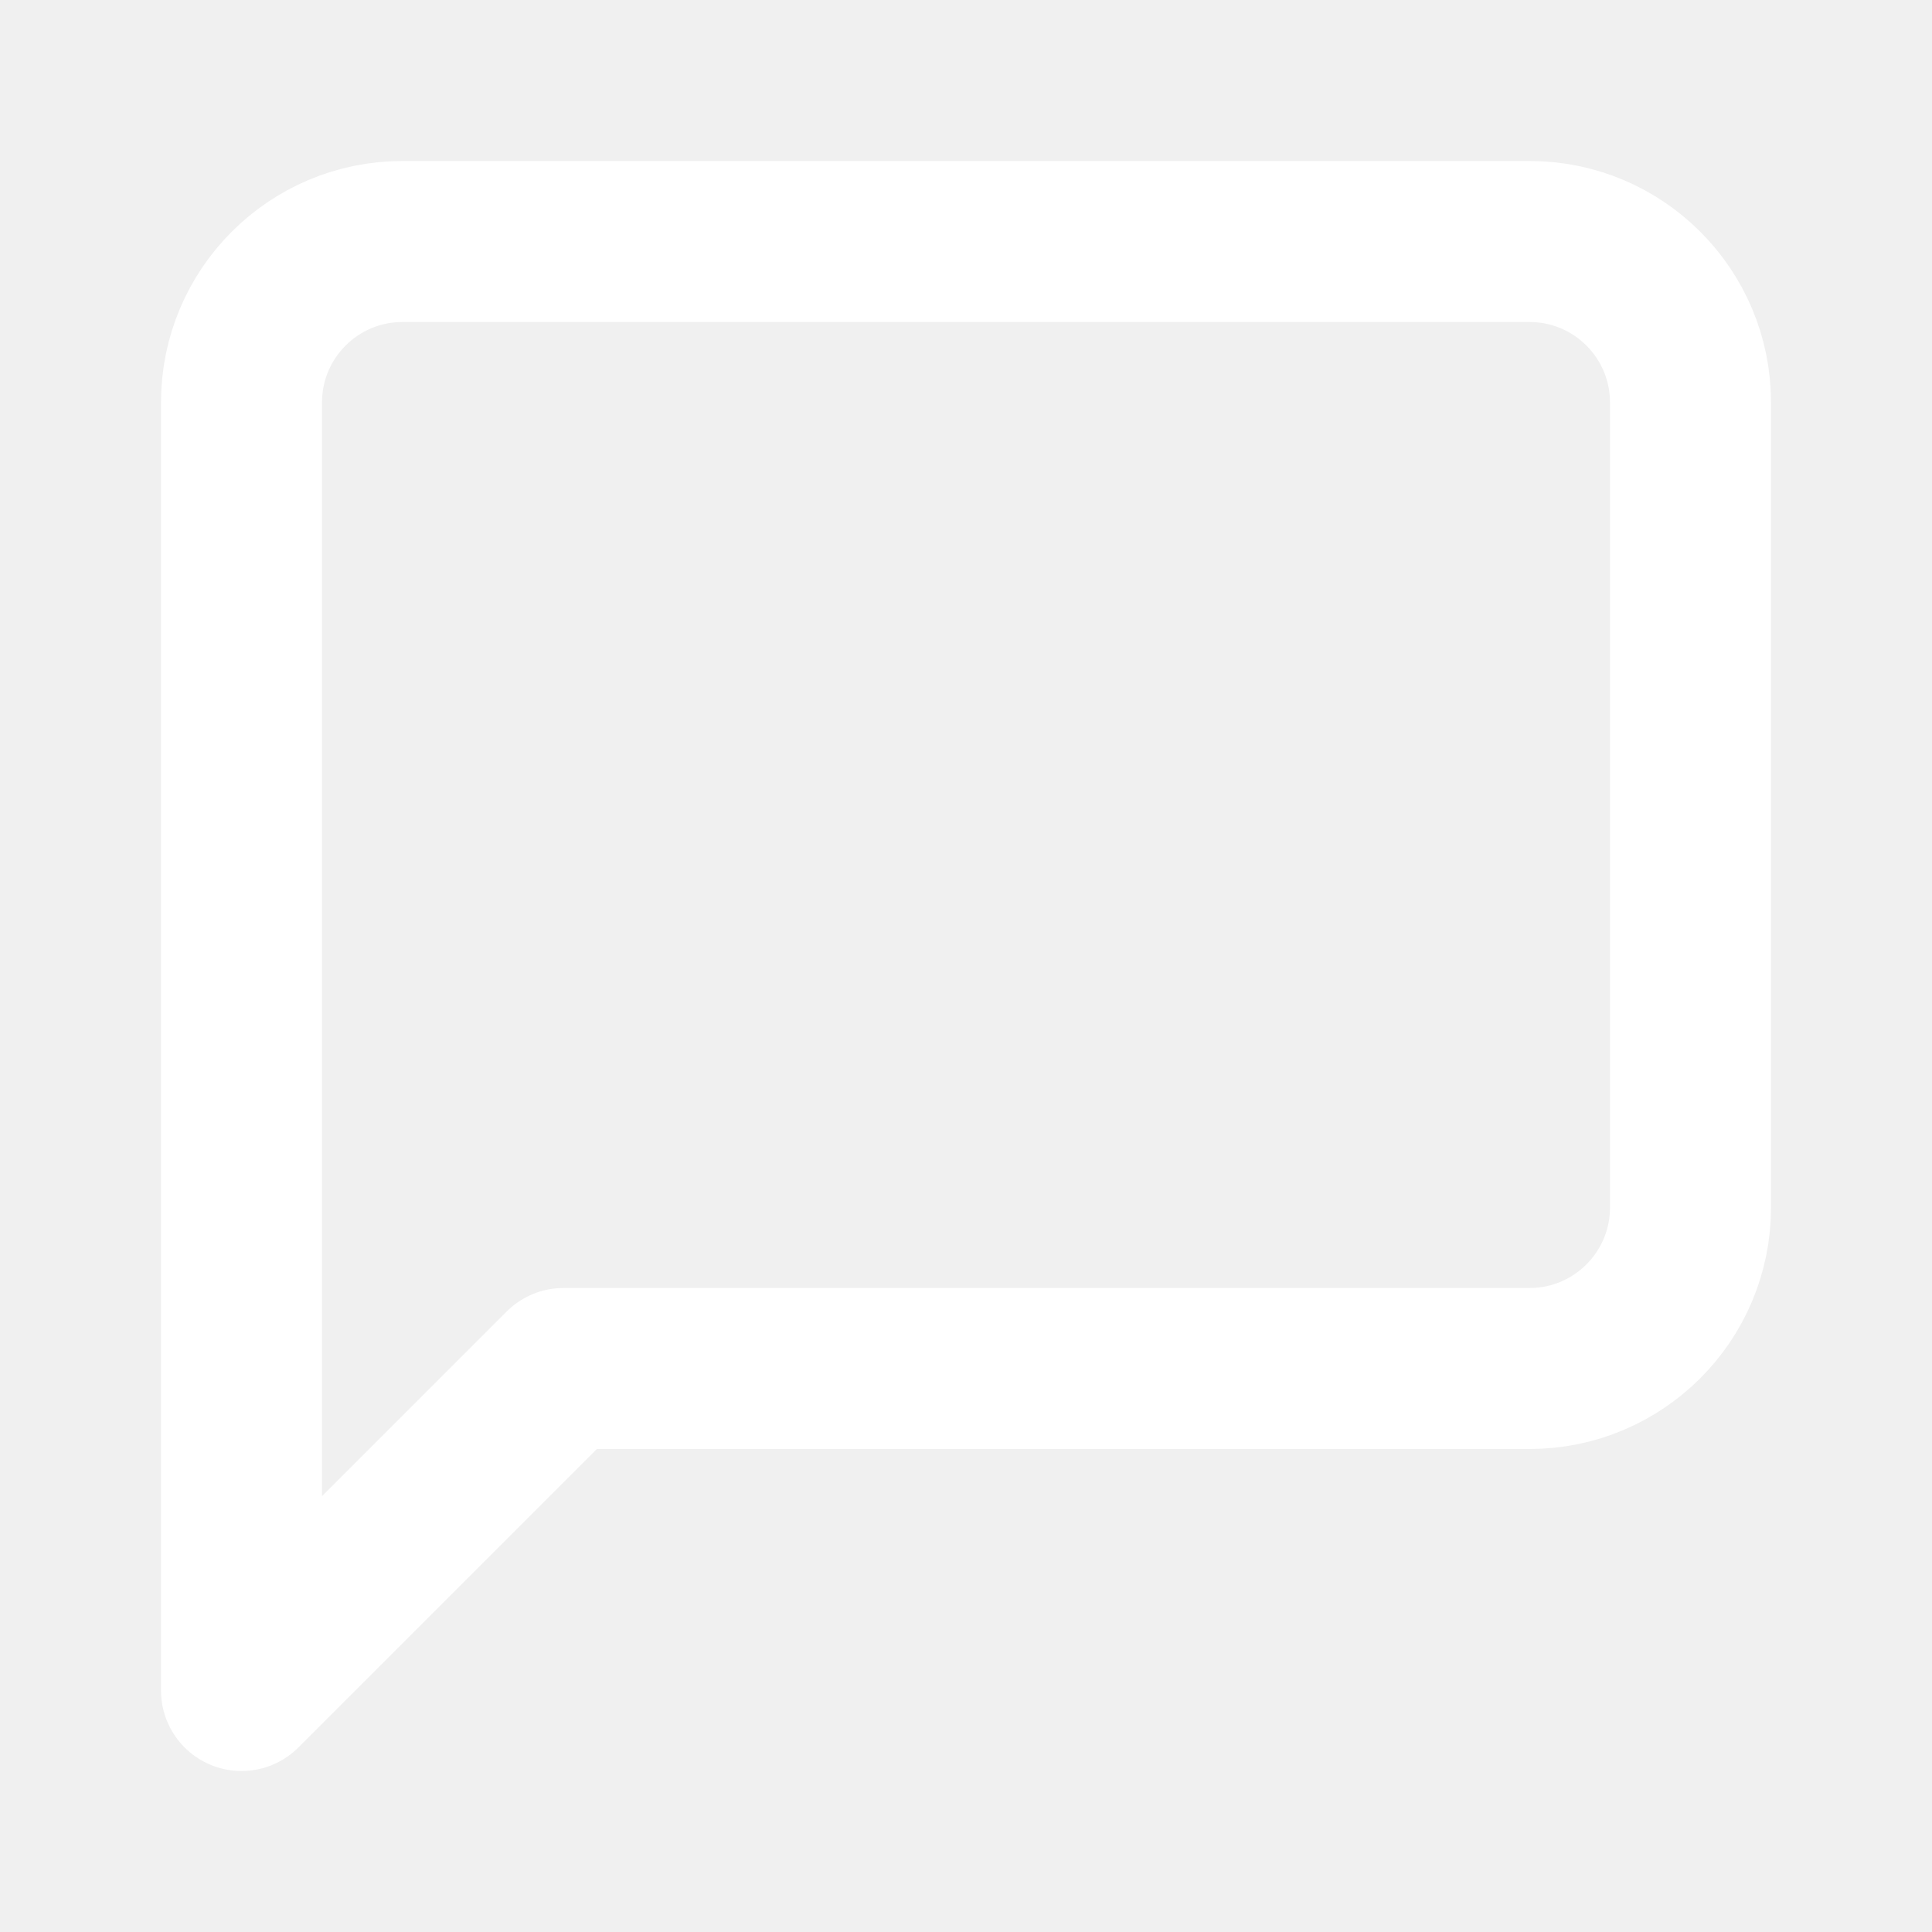
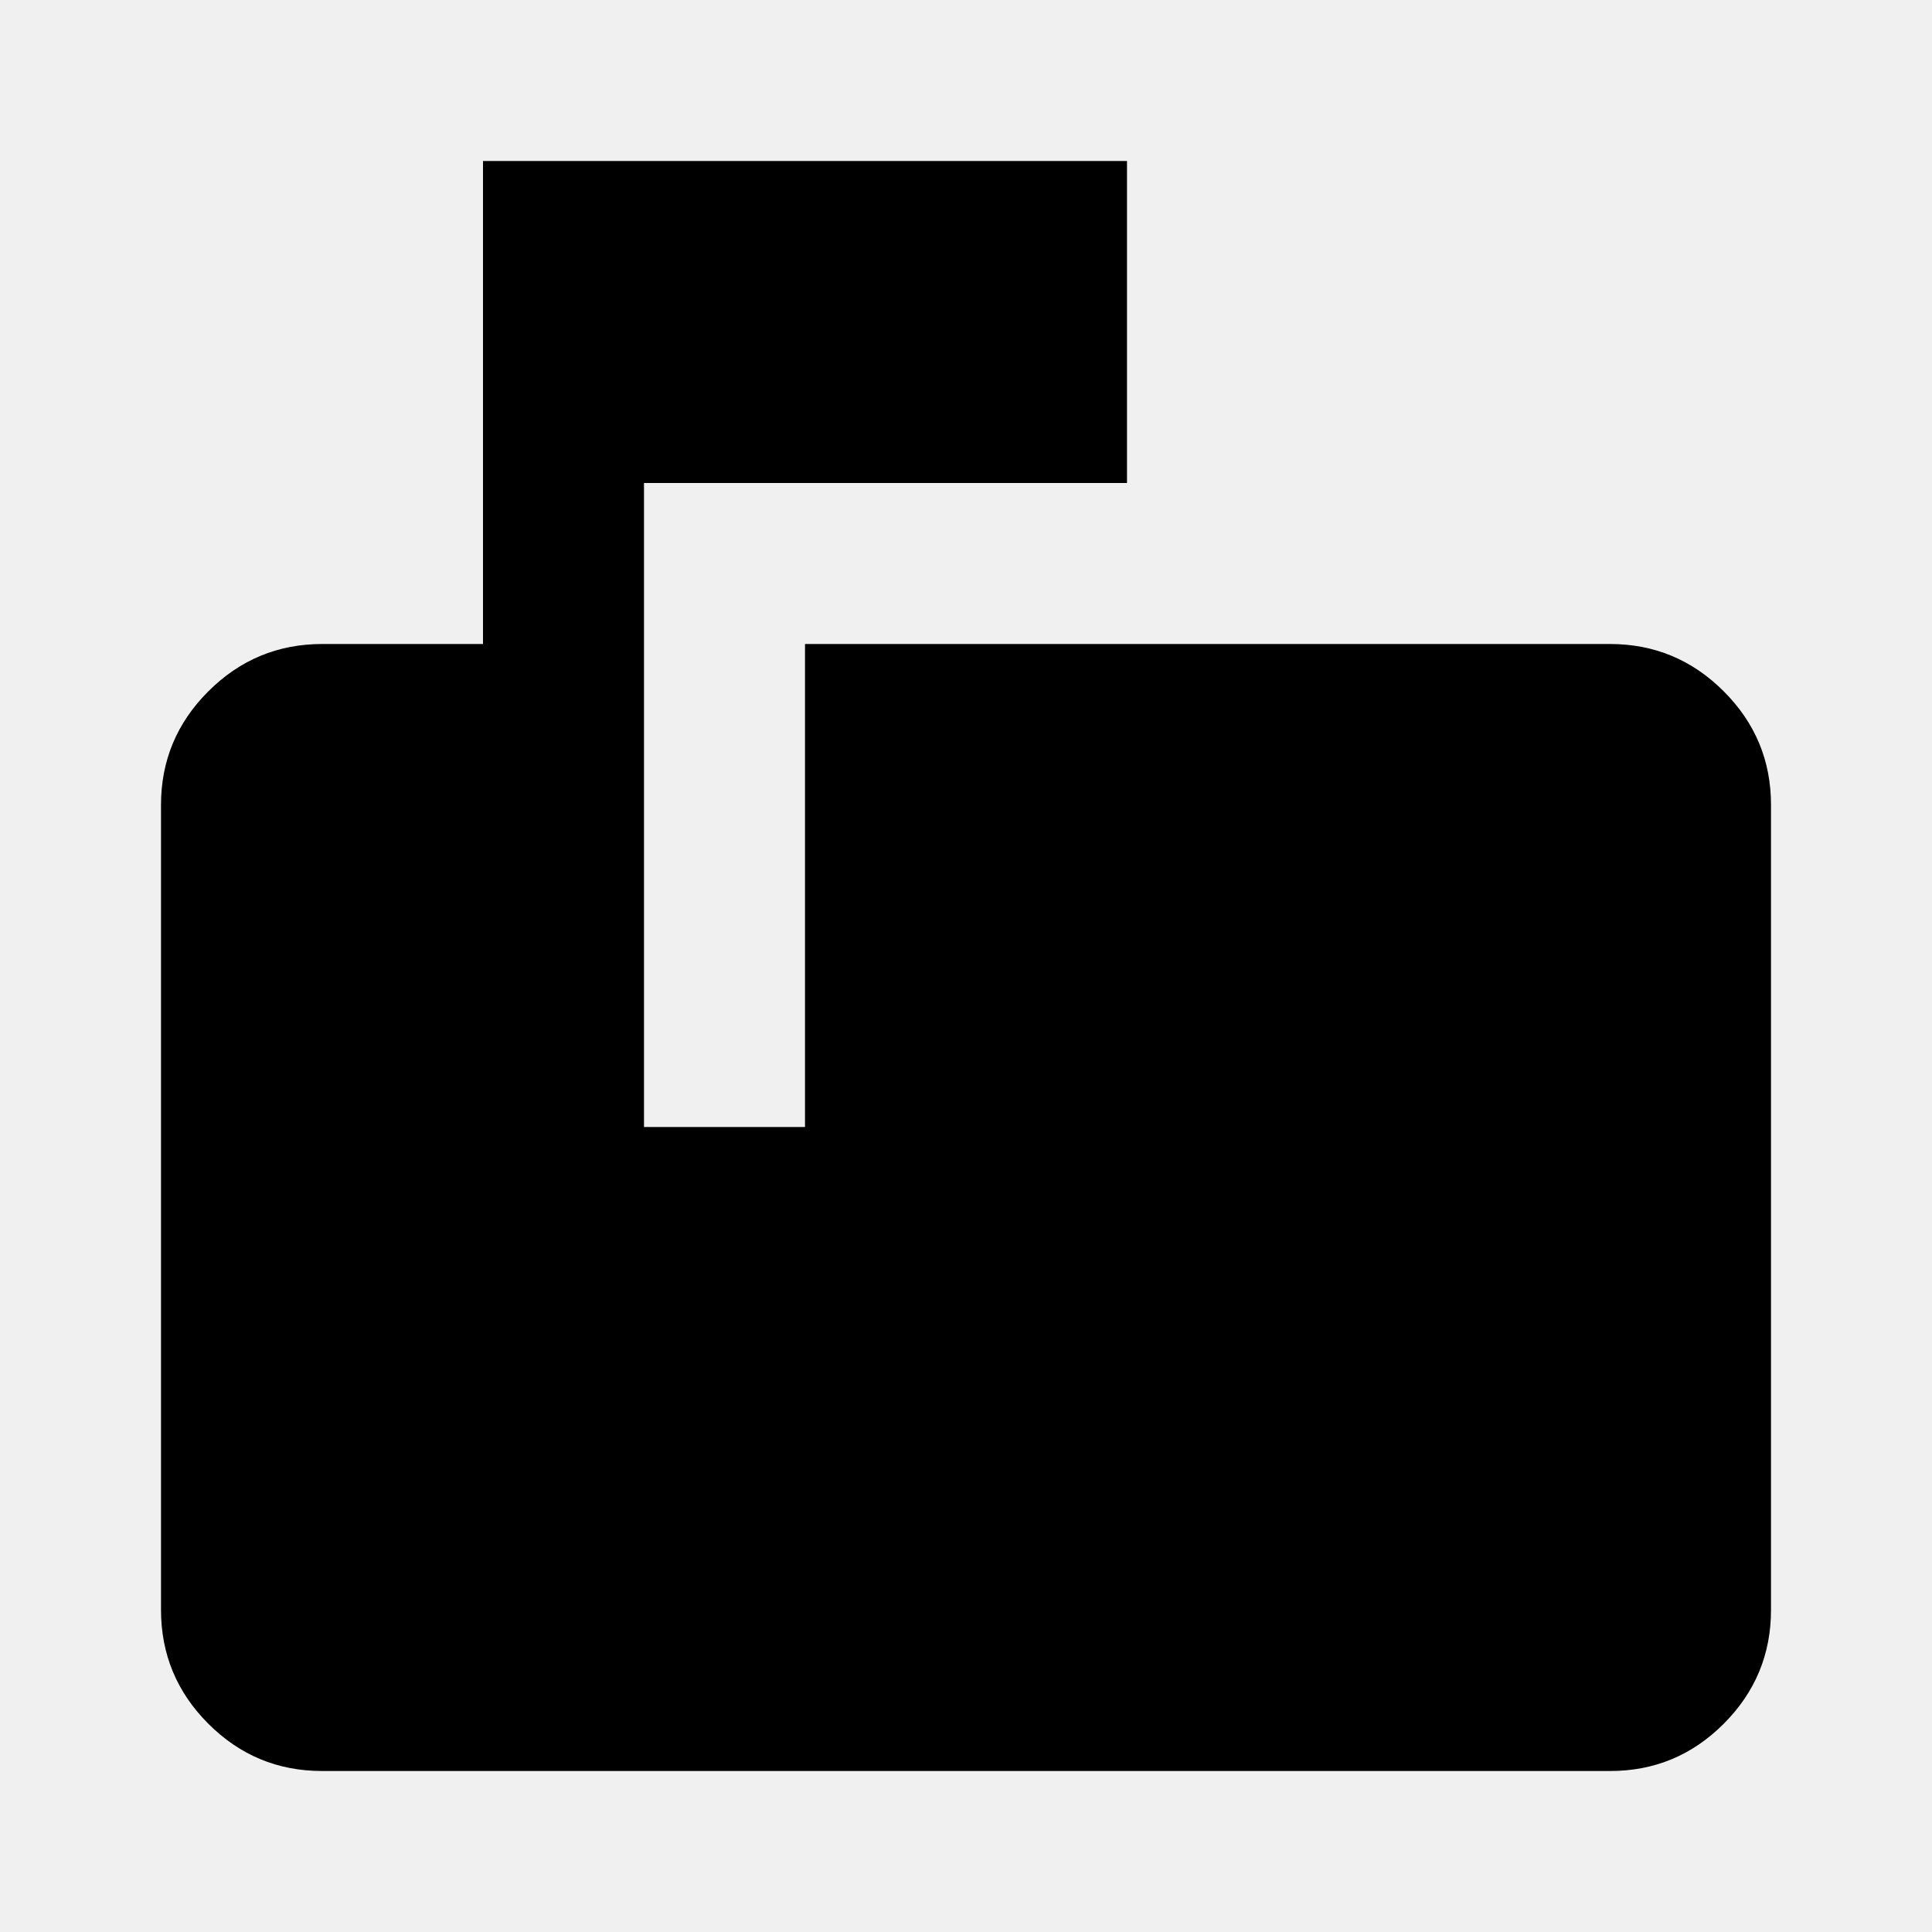
- <svg xmlns="http://www.w3.org/2000/svg" width="24" height="24" viewBox="0 0 24 24" fill="none" stroke="#ffffff" stroke-width="2" stroke-linecap="round" stroke-linejoin="round">
-   <path d="M21 15a2 2 0 0 1-2 2H7l-4 4V5a2 2 0 0 1 2-2h14a2 2 0 0 1 2 2z" />
+ <svg xmlns="http://www.w3.org/2000/svg" width="24" height="24" viewBox="0 0 24 24">
+   <path fill="currentColor" d="M4 22q-.825 0-1.412-.587T2 20V10q0-.825.588-1.412T4 8h2V2h8v4H8v8h2V8h10q.825 0 1.413.588T22 10v10q0 .825-.587 1.413T20 22z" />
</svg>
